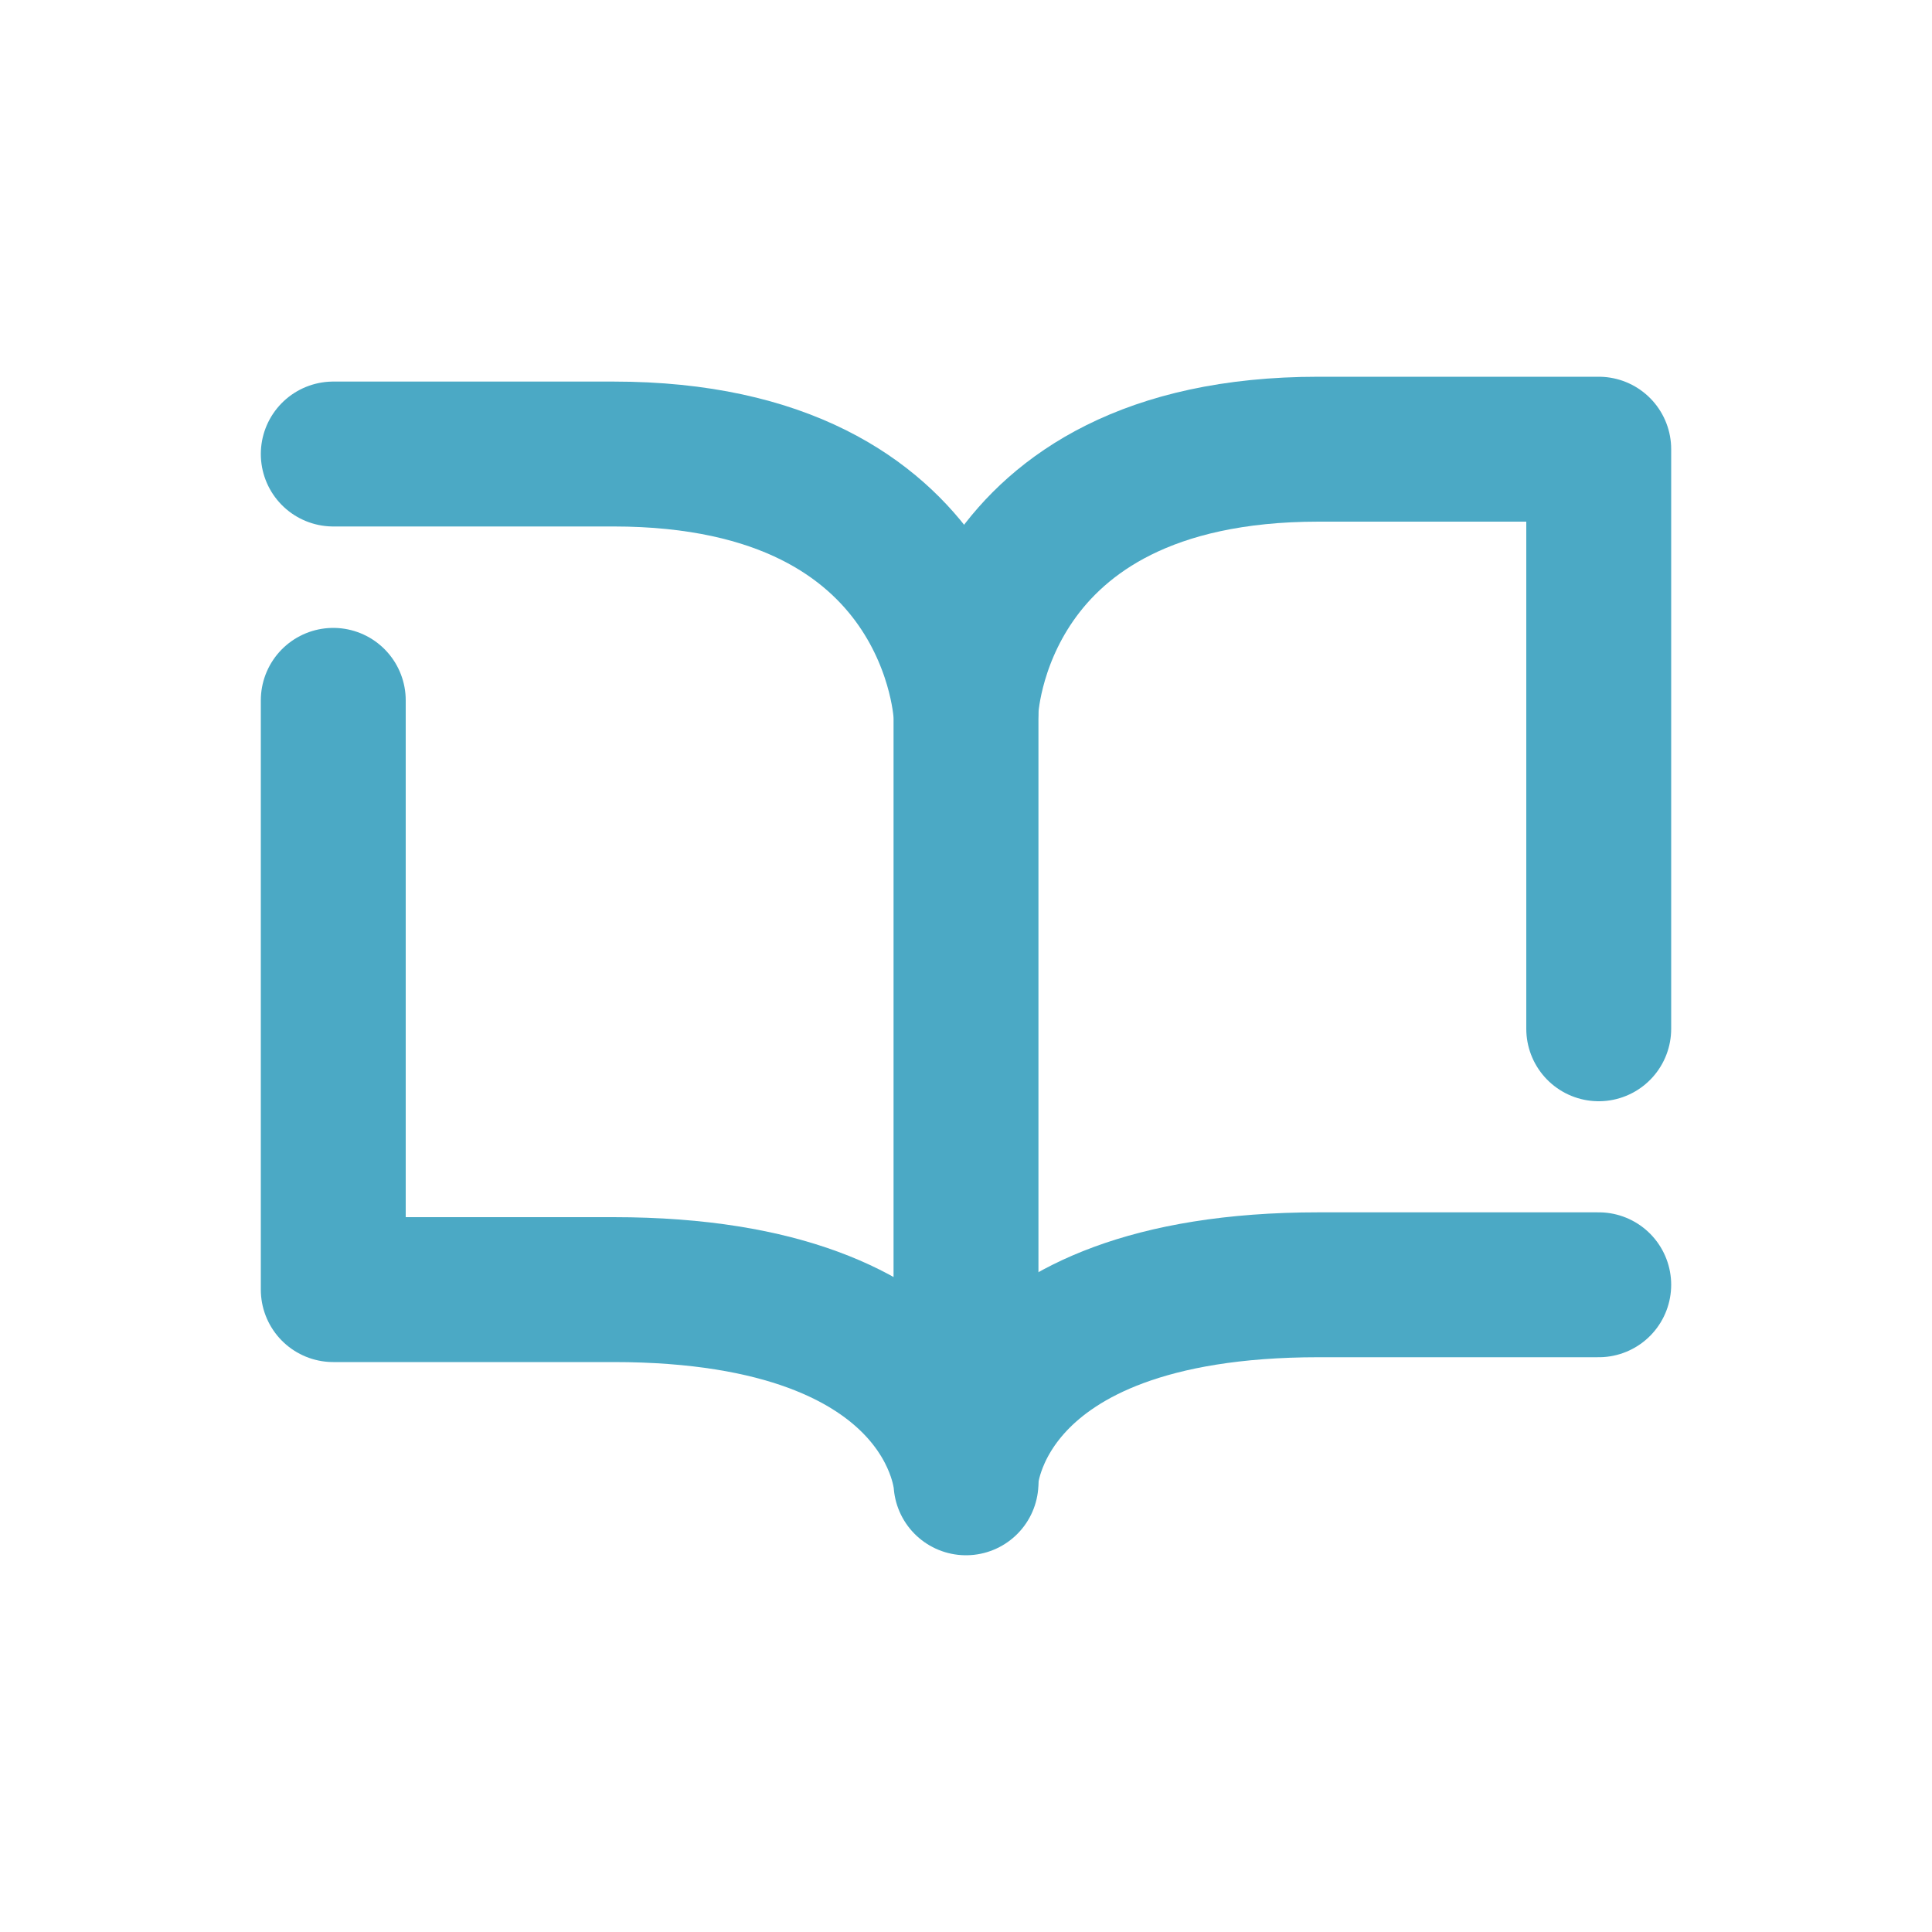
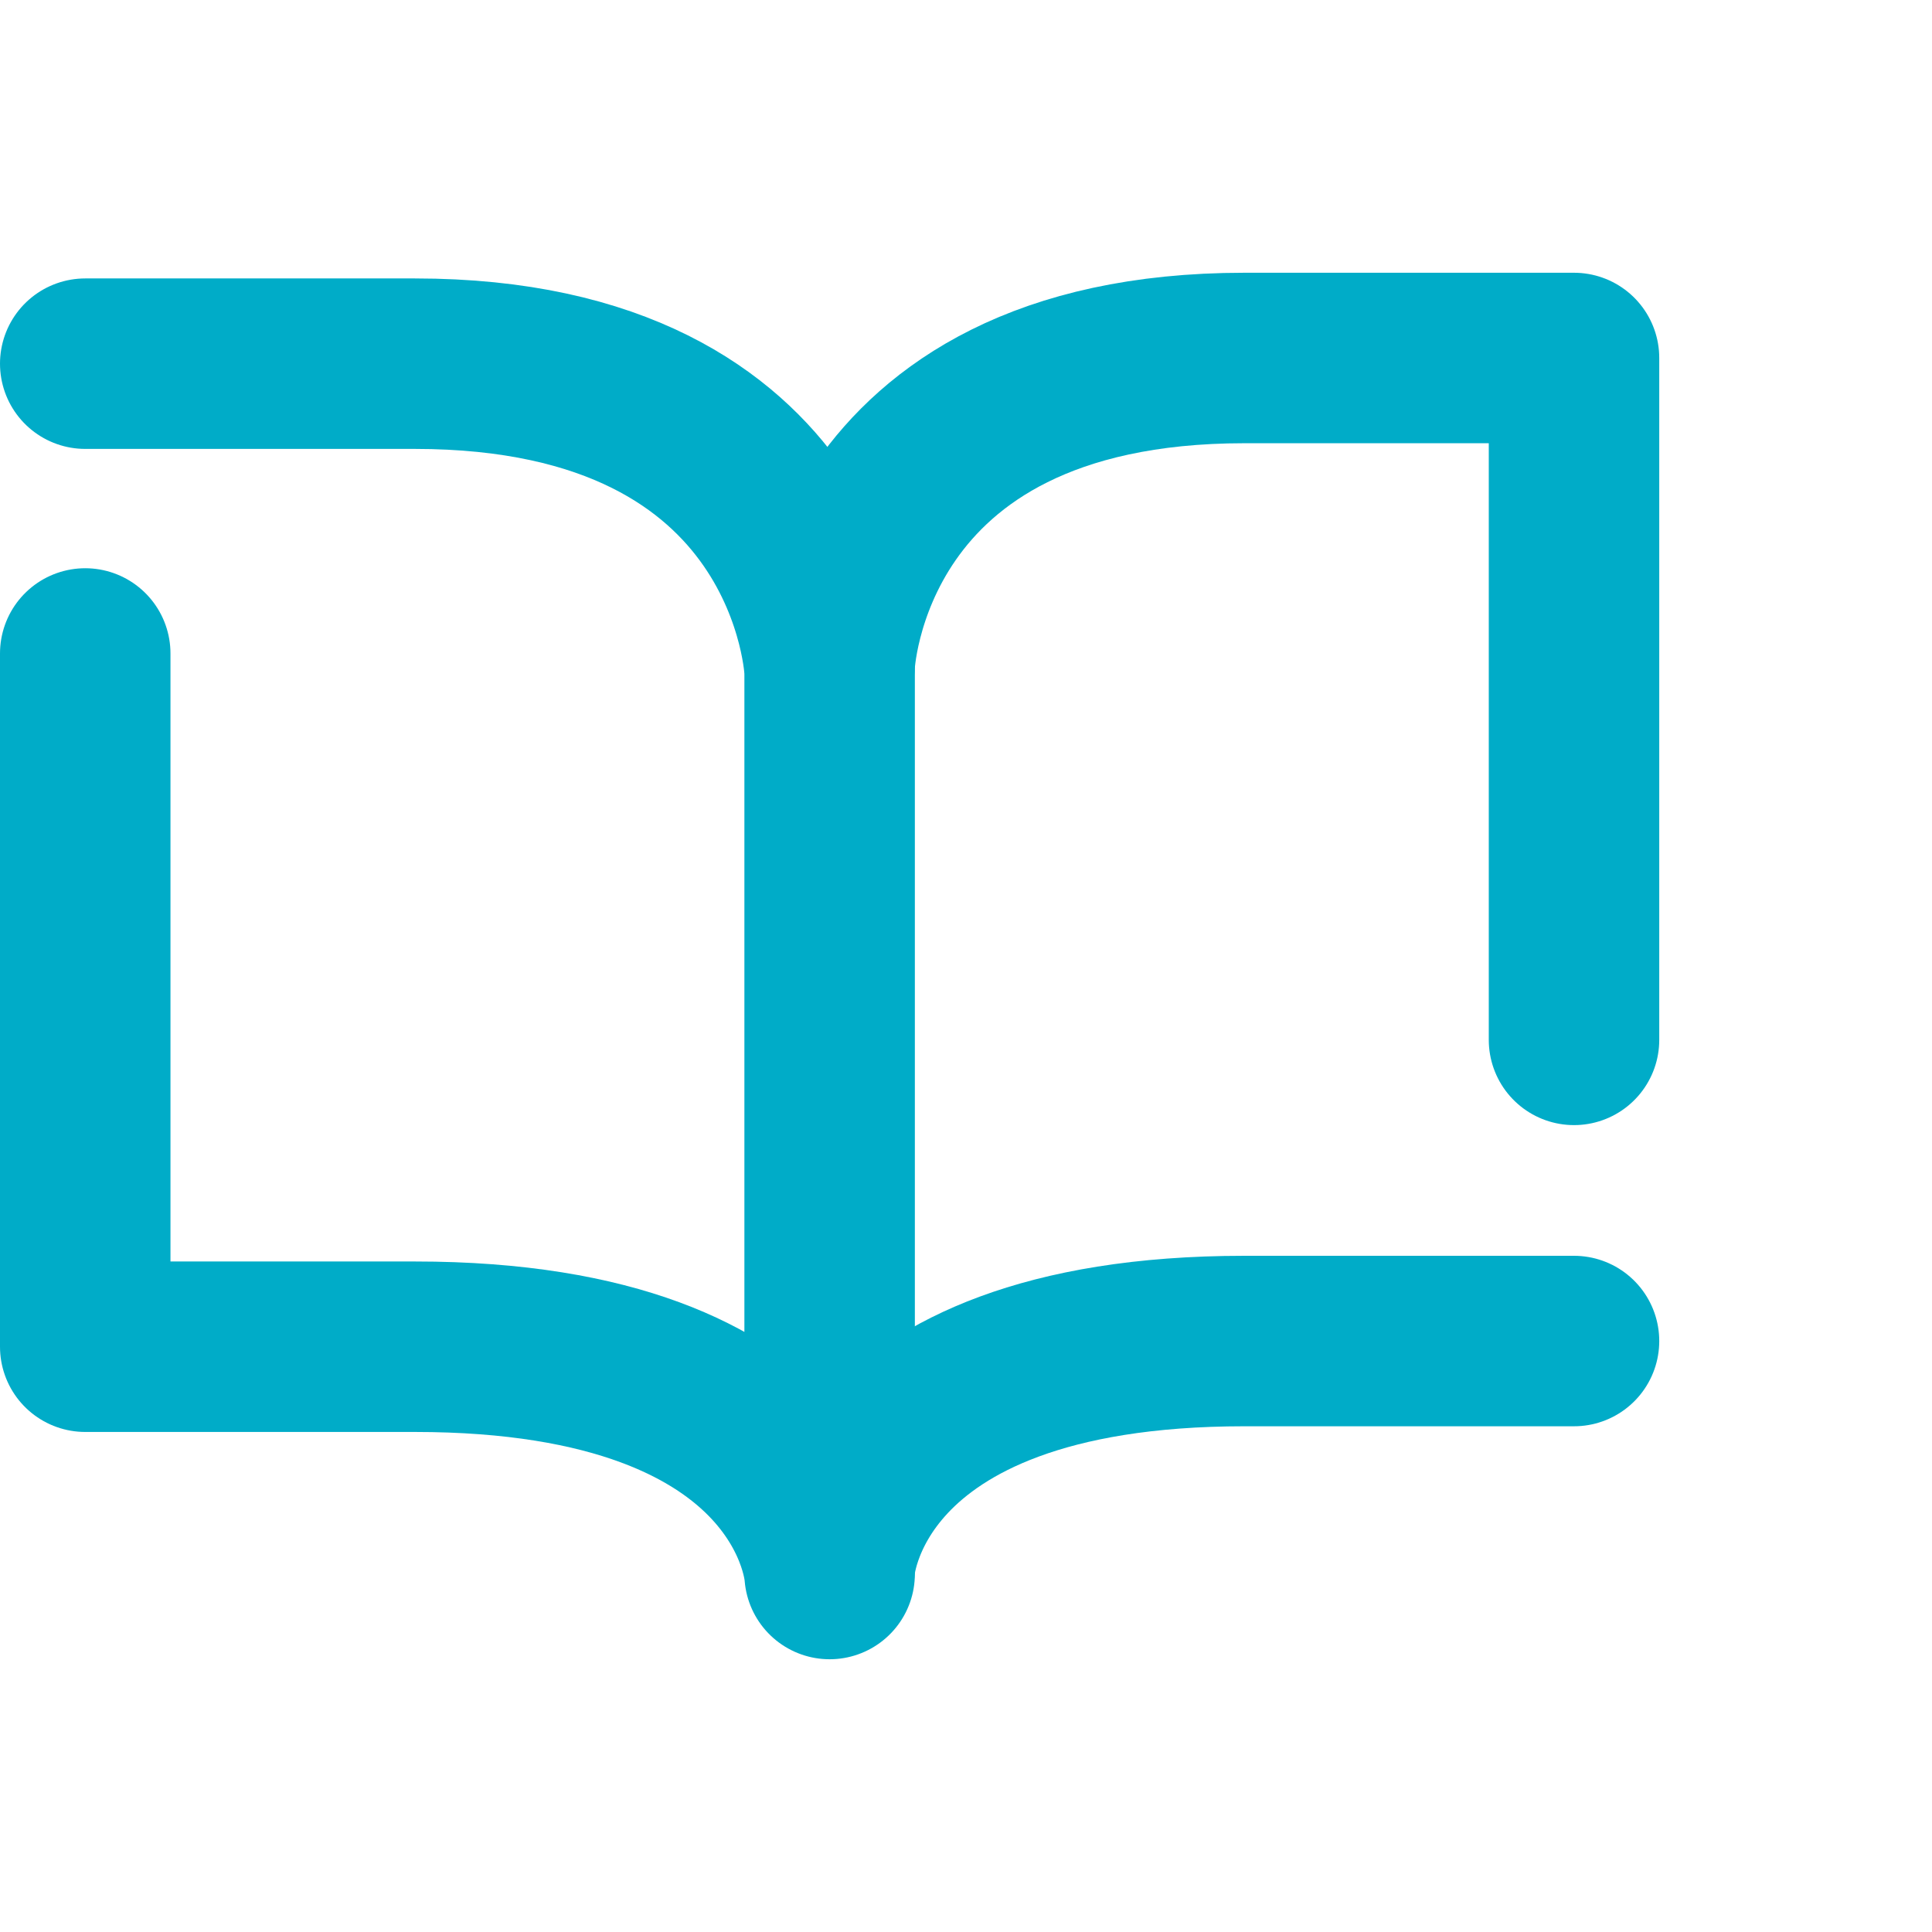
- <svg xmlns="http://www.w3.org/2000/svg" version="1.1" id="Layer_1" x="0px" y="0px" viewBox="0 0 40 40" style="enable-background:new 0 0 40 40;" xml:space="preserve">
+ <svg xmlns="http://www.w3.org/2000/svg" version="1.1" id="Layer_1" x="0px" y="0px" viewBox="1 -1 34 34" style="enable-background:new 1 -1 34 34;" xml:space="preserve">
  <style type="text/css">
- 	.st0{fill:none;stroke:#4BA9C5;stroke-width:3;stroke-linecap:round;stroke-linejoin:round;stroke-miterlimit:10;}
+ 	.st0{fill:none;stroke:#00ACC8;stroke-width:3;stroke-linecap:round;stroke-linejoin:round;stroke-miterlimit:10;}
</style>
-   <g id="XMLID_25_">
-     <g id="XMLID_615_">
-       <path id="XMLID_618_" class="st0" d="M20,14.7c0,0,0.2-5.4,7.3-5.4c1.8,0,5.8,0,5.8,0v12" />
-       <path id="XMLID_617_" class="st0" d="M6.9,9.4c0,0,4.1,0,5.8,0c7.1,0,7.3,5.4,7.3,5.4v15.9c0,0-0.2-4-7.3-4c-1.8,0-5.8,0-5.8,0    V14.5" />
-       <path id="XMLID_616_" class="st0" d="M20,30.6c0,0,0.2-4,7.3-4c1.8,0,5.8,0,5.8,0" />
-     </g>
+   <g id="XMLID_3885_">
+     <path id="XMLID_3888_" class="st0" d="M15.6,10.7c0,0,0.2-5.4,7.3-5.4c1.8,0,5.8,0,5.8,0v12" />
+     <path id="XMLID_3887_" class="st0" d="M2.5,5.4c0,0,4.1,0,5.8,0c7.1,0,7.3,5.4,7.3,5.4v15.9c0,0-0.2-4-7.3-4c-1.8,0-5.8,0-5.8,0   V10.5" />
+     <path id="XMLID_3886_" class="st0" d="M15.6,26.6c0,0,0.2-4,7.3-4c1.8,0,5.8,0,5.8,0" />
  </g>
</svg>
